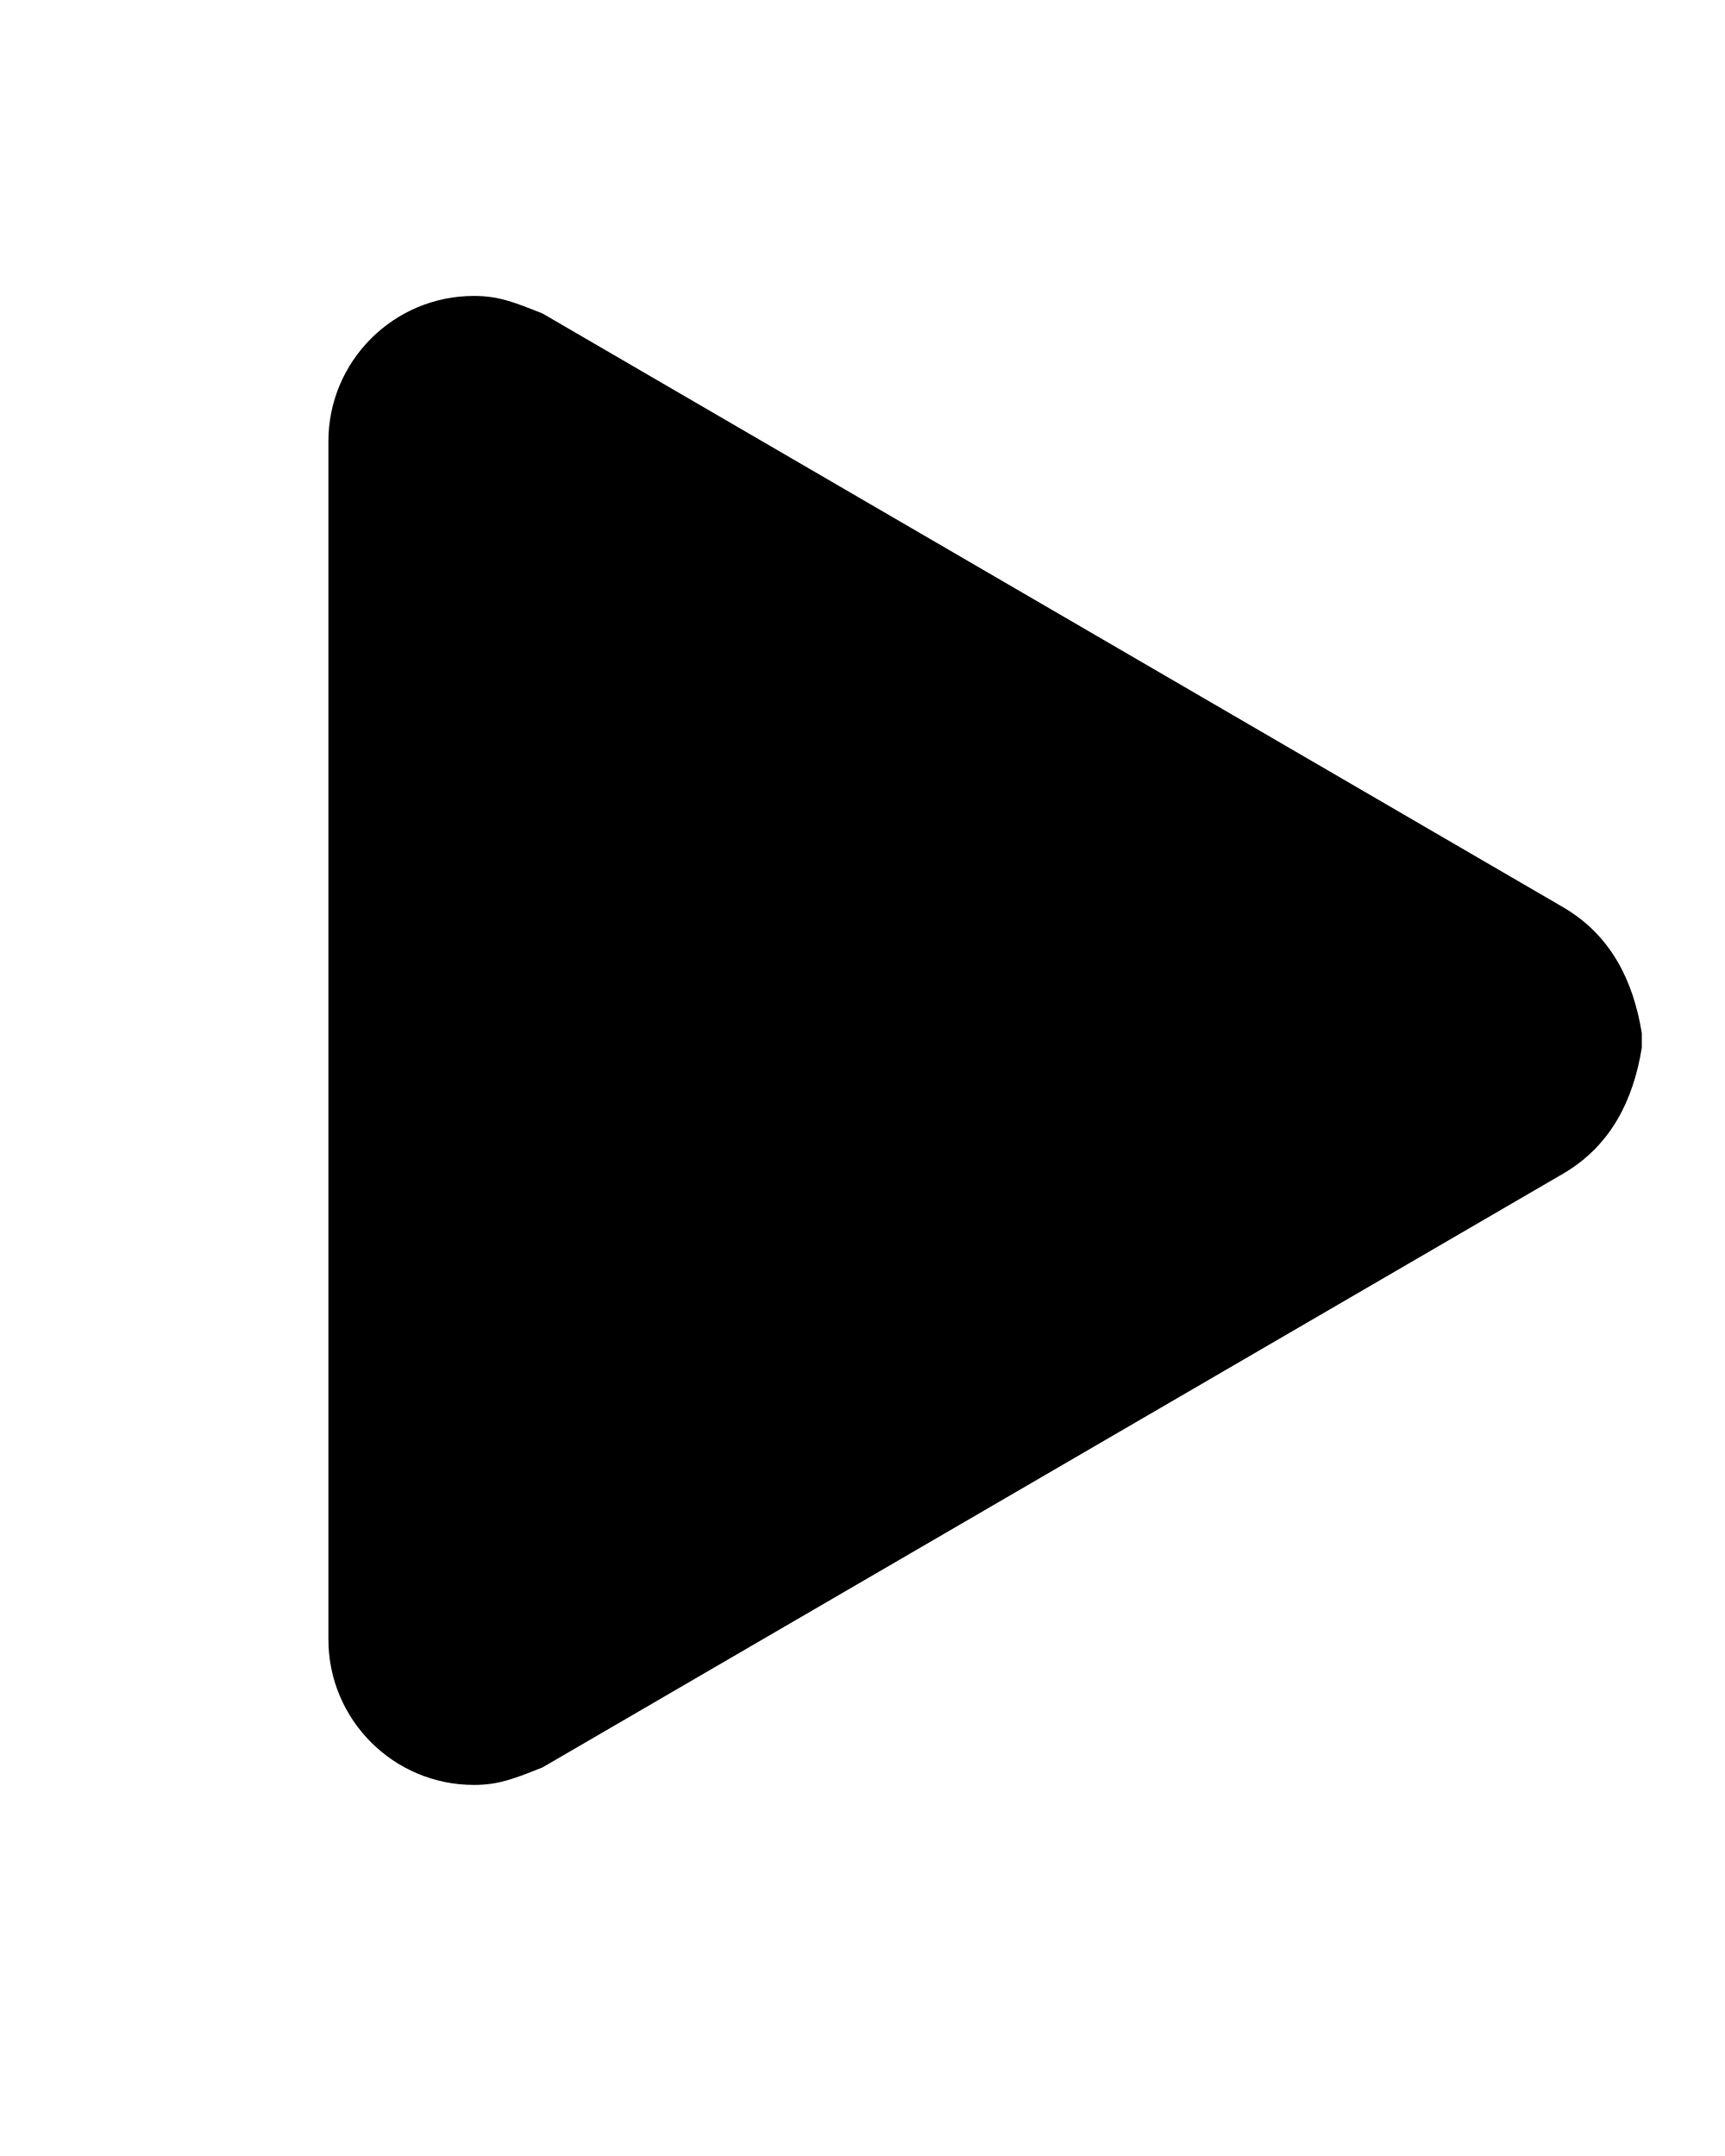
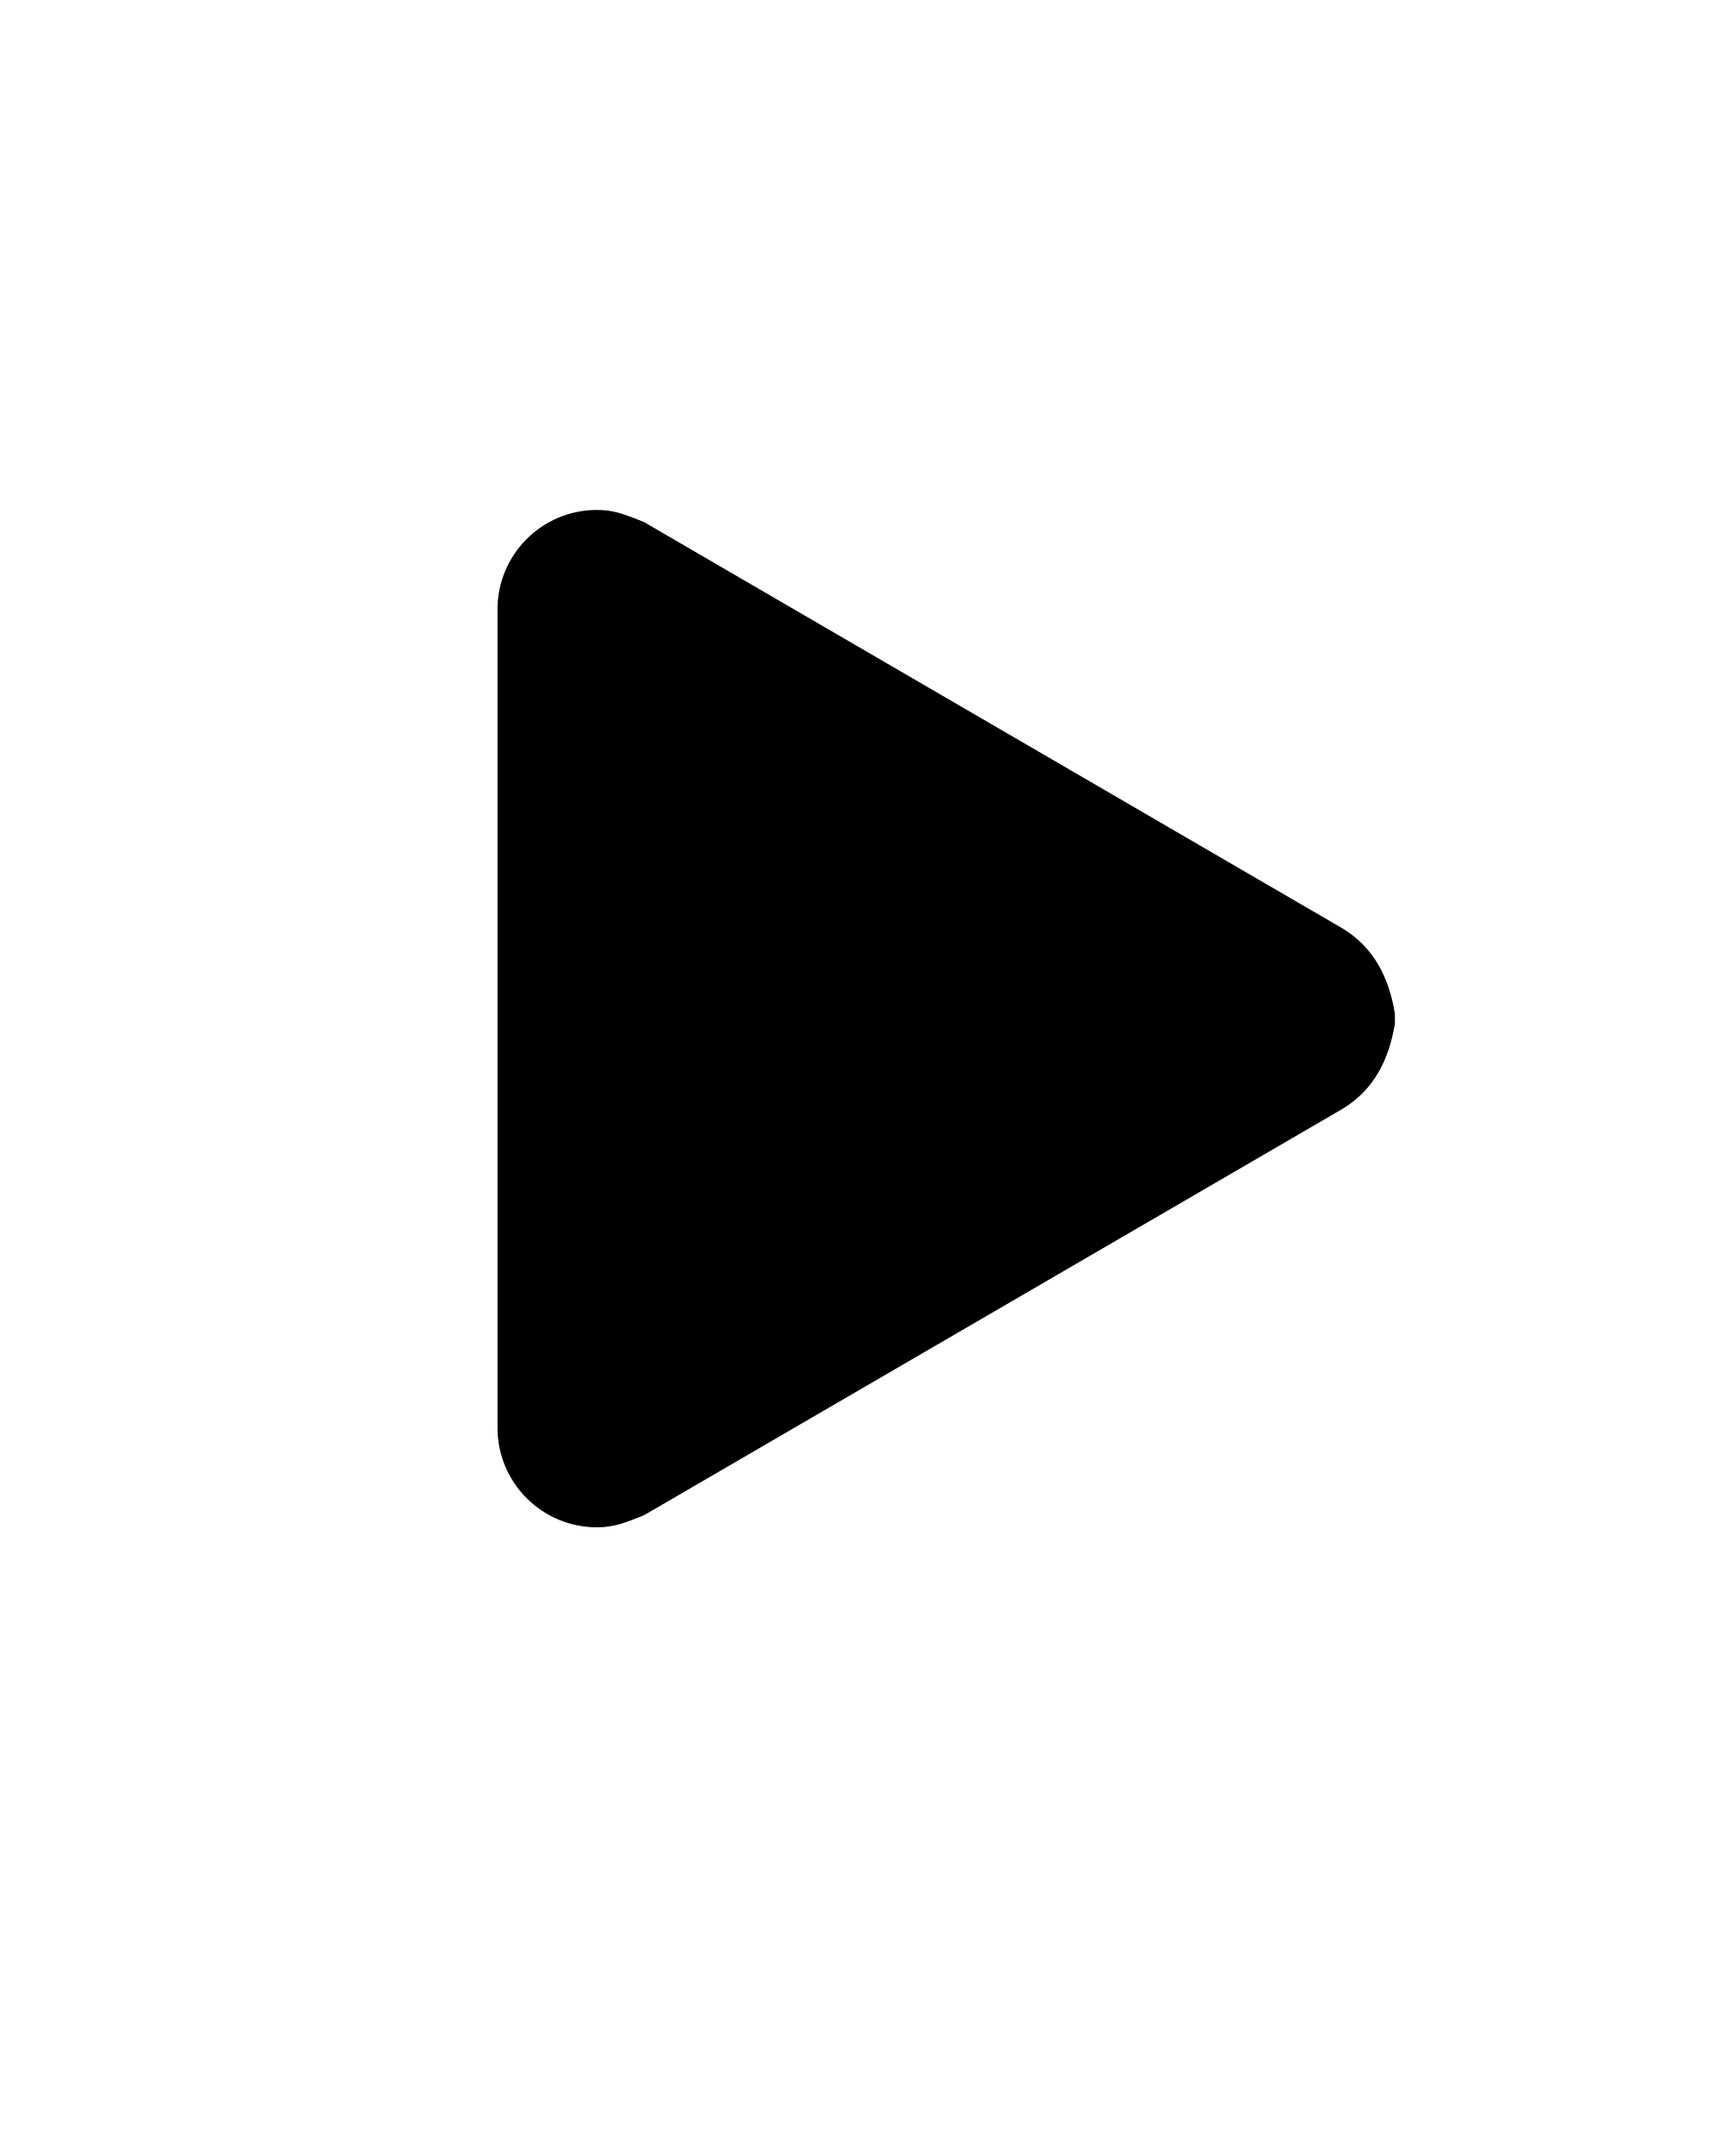
<svg xmlns="http://www.w3.org/2000/svg" version="1.1" width="819" height="1024" viewBox="0 0 819 1024">
  <g id="icomoon-ignore">
</g>
-   <path d="M155.95 209.701c0-38.189 30.948-69.145 69.137-69.145 11.862 0 19.38 3.098 32.599 8.36l484.979 282.173c22.554 13.369 32.996 34.846 37.027 59.604v6.946c-4.032 24.744-14.476 46.229-37.027 59.604l-484.971 282.165c-13.234 5.27-20.752 8.352-32.599 8.352-38.189 0-69.137-30.956-69.137-69.145v-568.917z" />
+   <path d="M236.256 289.447c0-26.093 21.148-47.248 47.241-47.248 8.109 0 13.243 2.118 22.273 5.714l331.371 192.797c15.414 9.136 22.545 23.813 25.295 40.725v4.748c-2.758 16.904-9.891 31.585-25.295 40.725l-331.363 192.789c-9.045 3.604-14.179 5.706-22.273 5.706-26.093 0-47.241-21.155-47.241-47.248v-388.723z" />
</svg>
